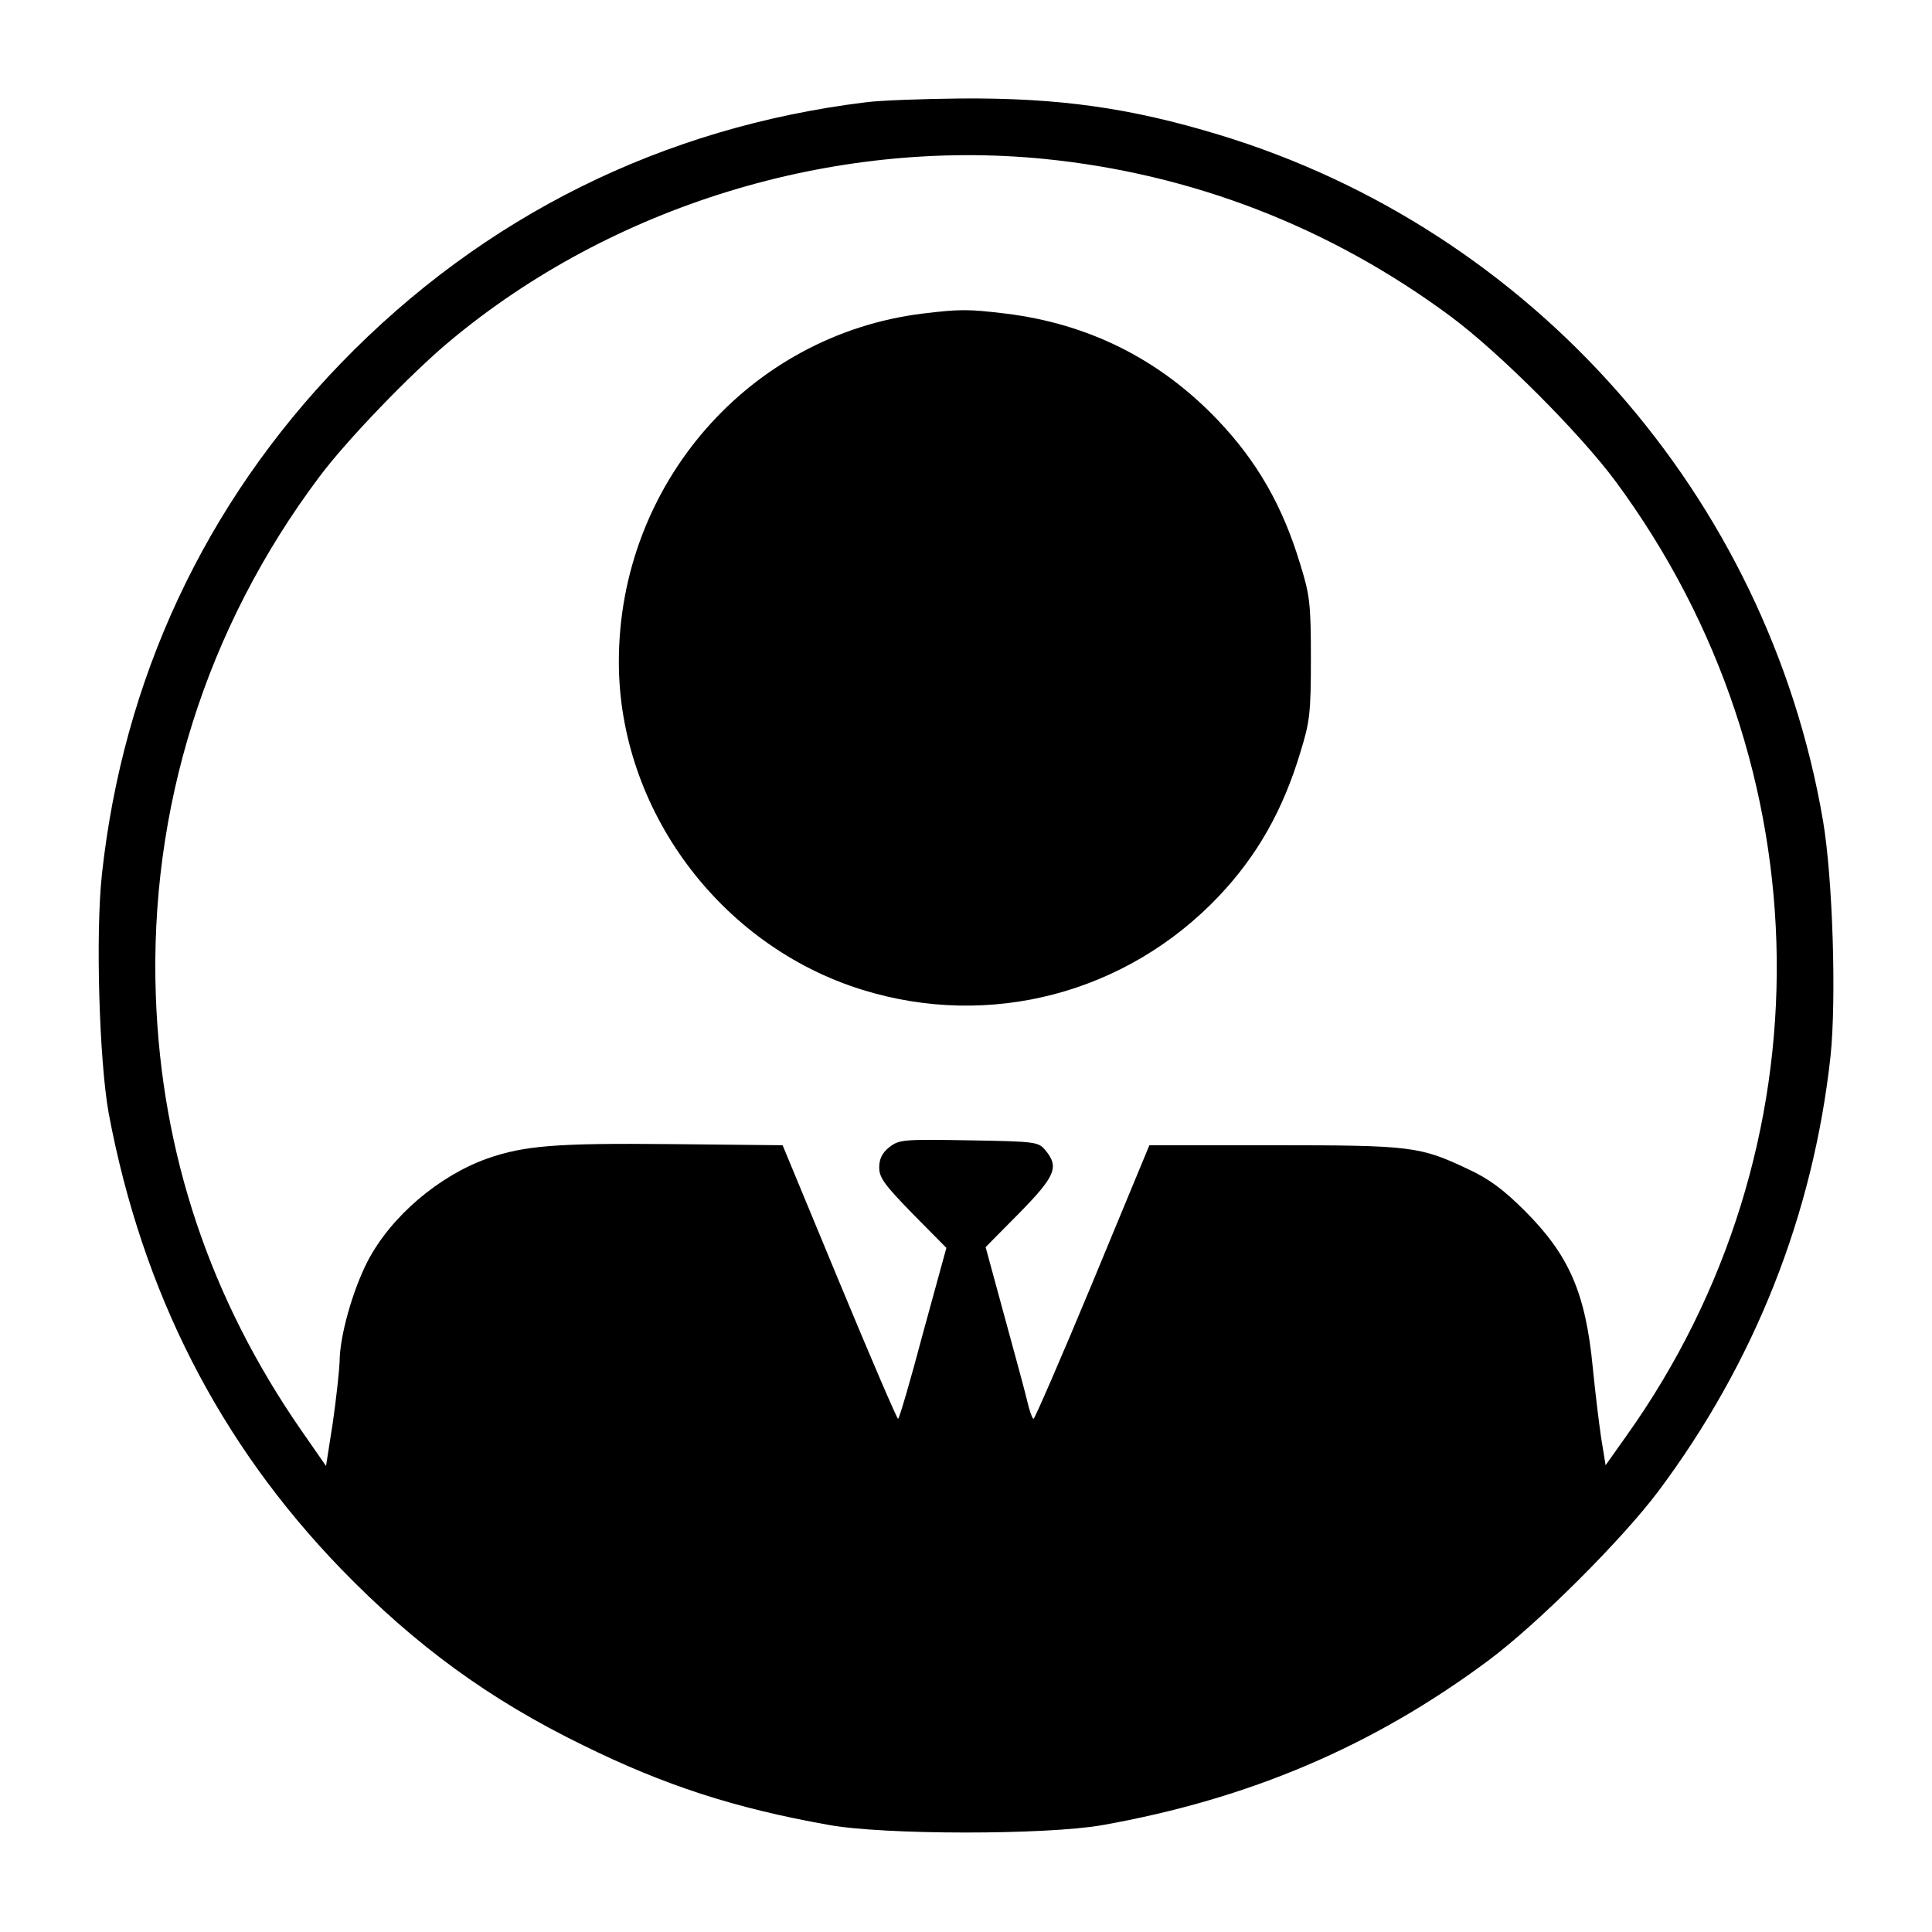
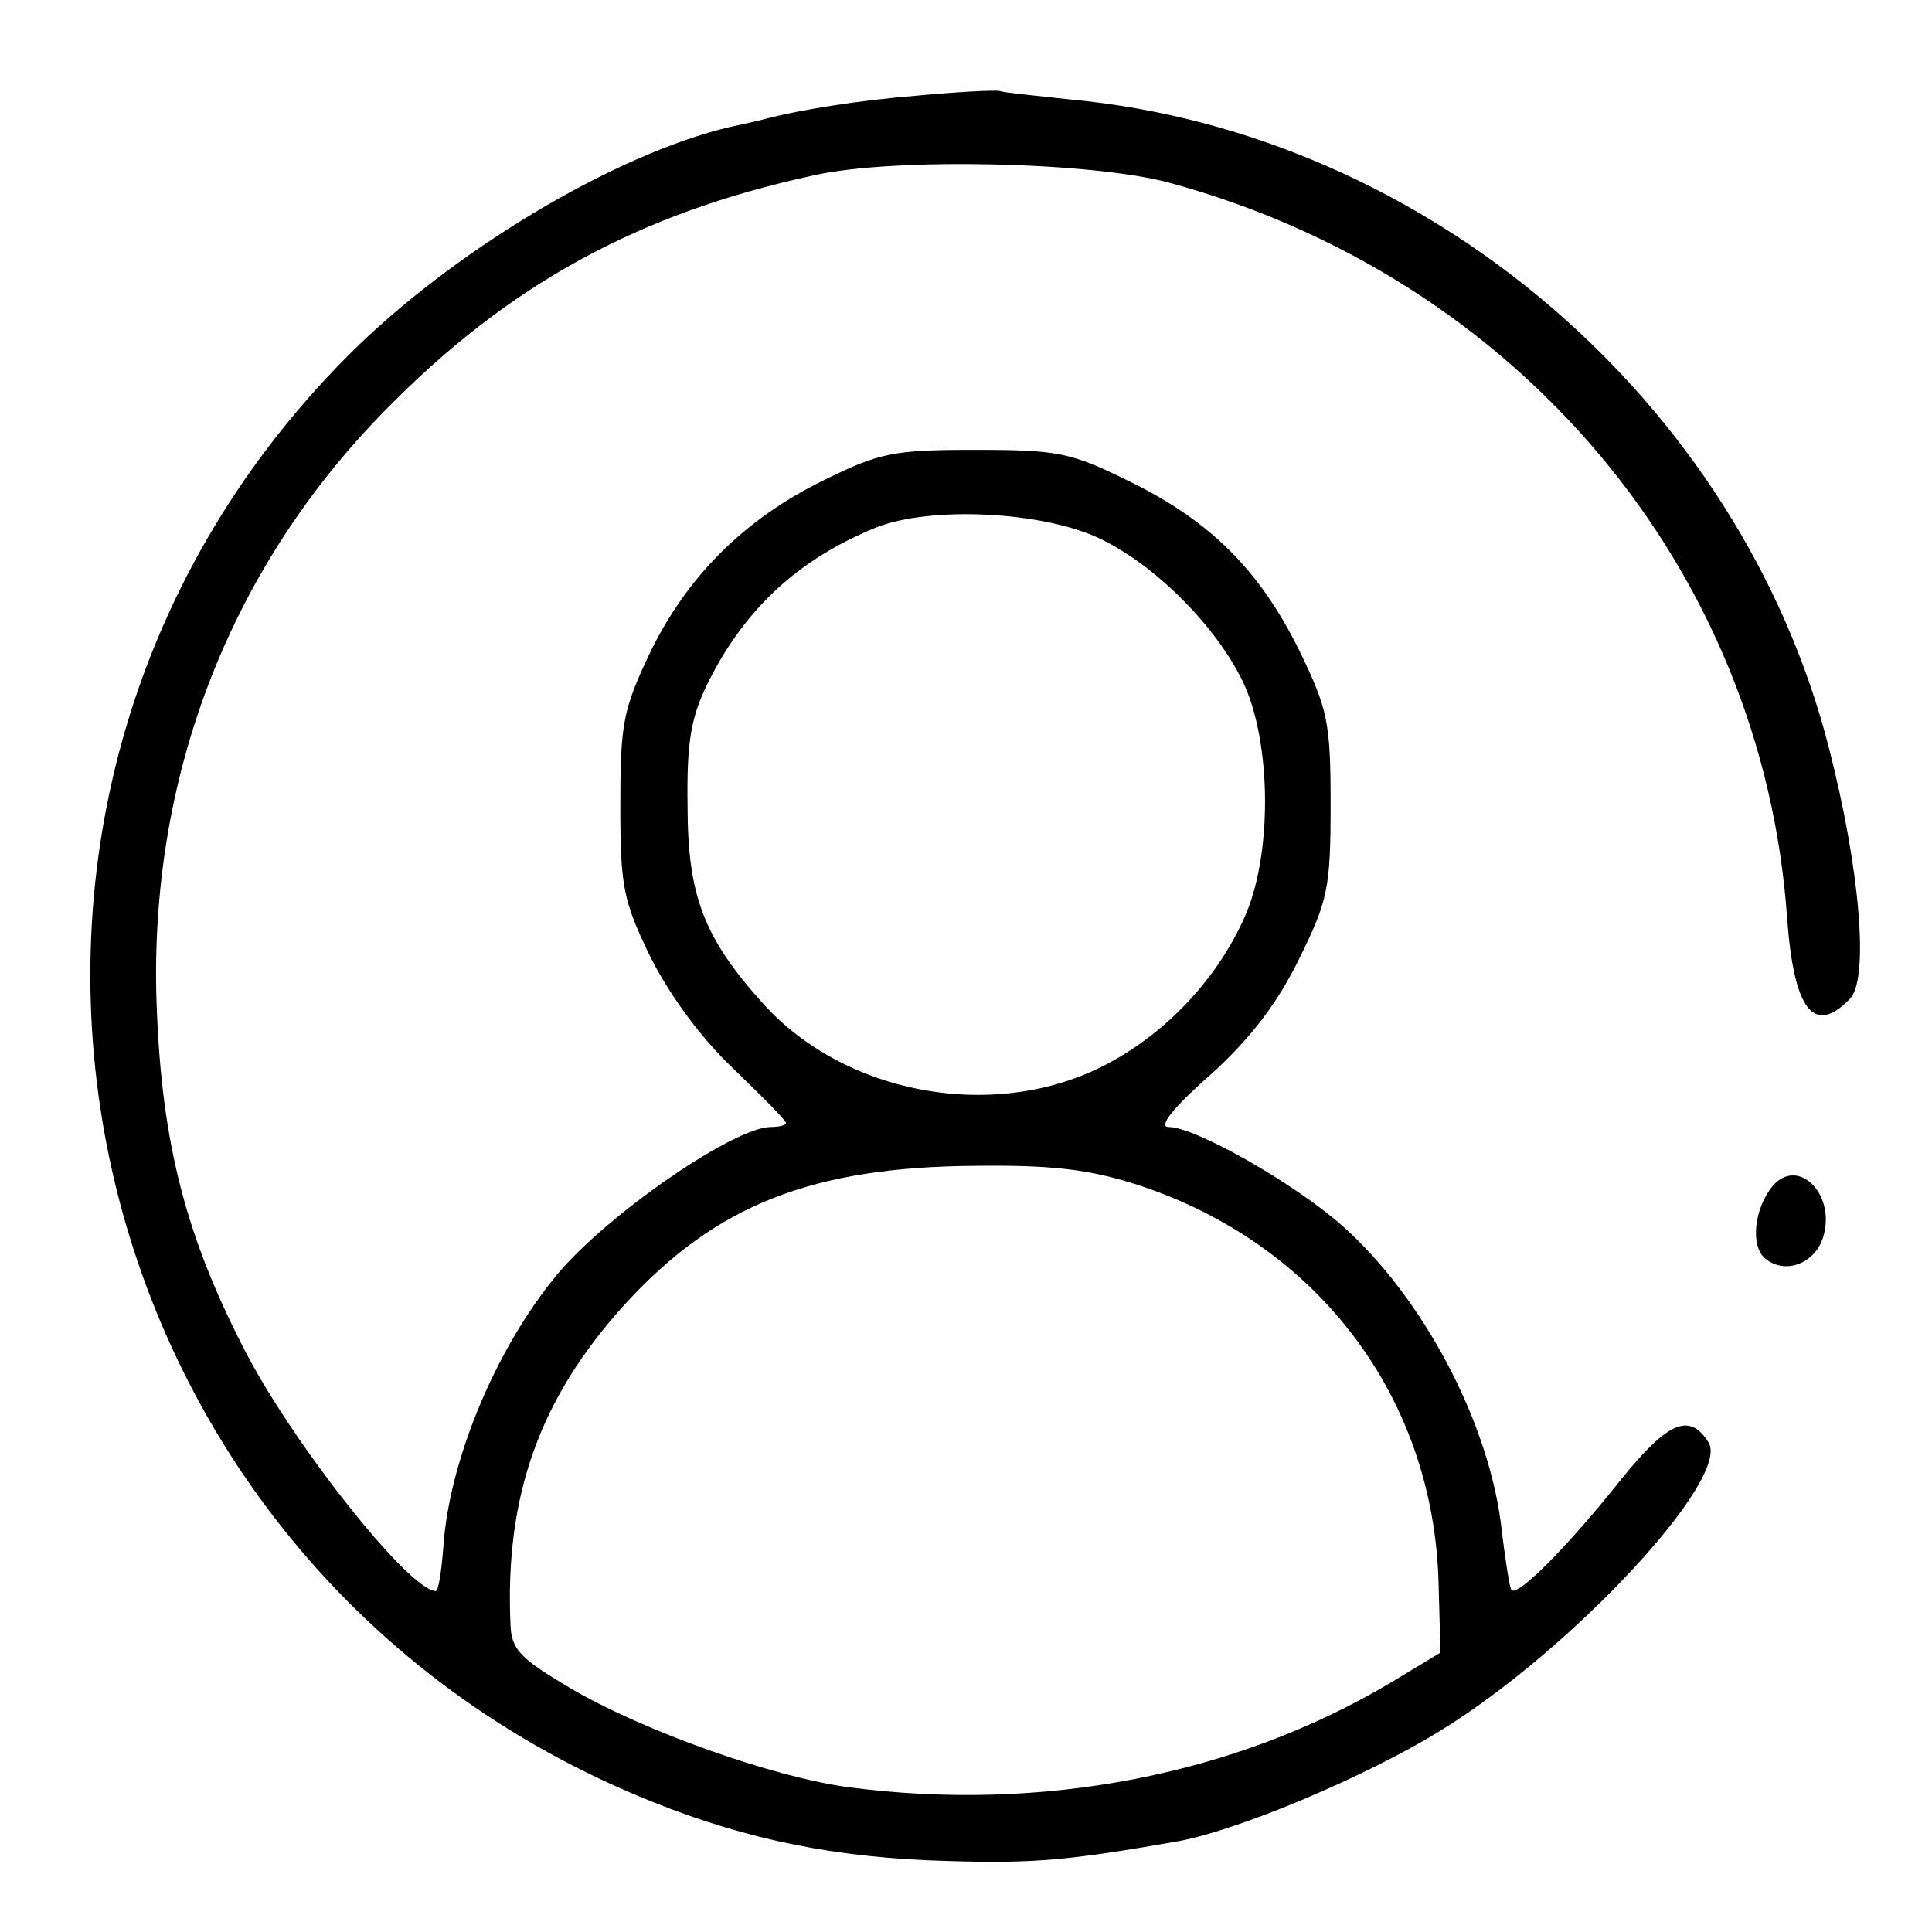
- <svg xmlns="http://www.w3.org/2000/svg" version="1.0" width="512pt" height="512pt" viewBox="0 0 512 512" preserveAspectRatio="xMidYMid meet">
-   <g transform="translate(0,512) scale(0.1,-0.1)" fill="#000000" stroke="none">
-     <path d="M2295 4849 c-539 -66 -1014 -302 -1391 -691 -361 -373 -578 -838 -634 -1356 -17 -157 -7 -493 18 -632 89 -474 293 -874 616 -1208 197 -203 393 -346 641 -467 217 -107 403 -167 650 -211 145 -27 576 -27 725 -1 389 69 719 209 1025 437 129 96 351 317 449 447 256 342 411 734 457 1153 16 151 6 474 -20 626 -147 858 -770 1565 -1601 1817 -234 71 -423 98 -685 96 -99 -1 -211 -5 -250 -10z m471 -150 c392 -39 758 -180 1079 -418 128 -95 341 -308 436 -436 559 -756 571 -1769 30 -2529 l-56 -79 -12 74 c-6 41 -16 124 -22 185 -19 198 -63 298 -180 415 -57 57 -95 85 -151 111 -127 60 -150 63 -514 63 l-330 0 -150 -362 c-83 -200 -154 -363 -157 -363 -3 0 -11 21 -17 48 -6 26 -34 128 -61 227 l-49 180 89 90 c96 98 106 122 70 166 -19 23 -24 24 -203 27 -175 3 -185 2 -211 -18 -19 -15 -27 -31 -27 -54 0 -27 14 -46 89 -123 l89 -90 -62 -226 c-33 -125 -63 -227 -66 -227 -3 0 -73 163 -156 363 l-150 362 -295 3 c-306 3 -389 -4 -487 -38 -129 -46 -255 -153 -317 -271 -40 -77 -75 -200 -75 -268 -1 -25 -9 -98 -18 -161 l-18 -115 -66 95 c-241 348 -370 732 -385 1150 -18 497 133 976 433 1376 73 98 244 275 346 360 430 359 1015 538 1574 483z" />
-     <path d="M2445 4289 c-460 -57 -805 -453 -805 -923 0 -391 268 -752 645 -869 338 -105 701 -10 946 249 101 107 169 227 215 380 25 81 28 103 28 249 0 146 -3 168 -28 249 -47 156 -115 274 -220 384 -153 160 -341 254 -561 281 -100 12 -120 12 -220 0z" />
+ <svg xmlns="http://www.w3.org/2000/svg" version="1.0" width="204pt" height="204pt" viewBox="0 0 204 204" preserveAspectRatio="xMidYMid meet">
+   <g transform="translate(0,204) scale(0.1,-0.1)" fill="#000000" stroke="none">
+     <path d="M968 1939 c-62 -5 -123 -15 -158 -24 -3 -1 -20 -5 -39 -9 -123 -29 -296 -133 -405 -243 -472 -476 -303 -1276 324 -1526 100 -40 195 -59 310 -62 93 -3 131 1 245 21 64 12 197 68 275 116 139 85 308 267 284 305 -20 32 -43 22 -93 -40 -54 -68 -108 -123 -115 -116 -2 2 -6 29 -10 60 -11 112 -82 248 -169 325 -51 45 -155 104 -183 104 -11 0 3 19 44 55 43 39 71 76 94 123 30 61 33 74 33 162 0 88 -3 101 -33 163 -42 85 -94 137 -180 179 -61 30 -74 33 -162 33 -87 0 -101 -3 -160 -32 -84 -41 -145 -102 -184 -183 -28 -59 -31 -74 -31 -160 0 -87 3 -101 32 -161 21 -41 53 -85 88 -118 30 -29 55 -54 55 -57 0 -2 -7 -4 -16 -4 -37 0 -161 -84 -219 -148 -67 -76 -121 -201 -127 -297 -2 -25 -5 -45 -8 -45 -29 1 -155 161 -204 259 -63 123 -87 224 -91 373 -5 233 79 449 241 614 130 133 268 209 454 249 85 19 294 14 375 -8 367 -100 626 -407 652 -776 7 -97 28 -125 66 -86 21 20 11 138 -22 266 -94 366 -425 649 -801 684 -36 4 -69 7 -75 9 -5 1 -45 -1 -87 -5z m194 -468 c58 -28 121 -91 150 -150 31 -64 32 -186 1 -252 -30 -66 -86 -124 -151 -156 -116 -57 -270 -28 -356 67 -63 70 -80 114 -80 210 -1 68 4 94 22 130 39 78 96 130 177 163 58 23 177 17 237 -12z m39 -682 c190 -62 313 -224 318 -421 l2 -73 -53 -32 c-165 -98 -369 -137 -573 -110 -80 11 -215 59 -292 104 -54 32 -63 41 -64 68 -6 136 31 239 121 338 96 105 198 145 371 146 81 1 120 -4 170 -20z" />
+     <path d="M1872 788 c-20 -24 -24 -64 -8 -77 22 -18 55 -4 62 26 11 44 -28 81 -54 51z" />
  </g>
</svg>
